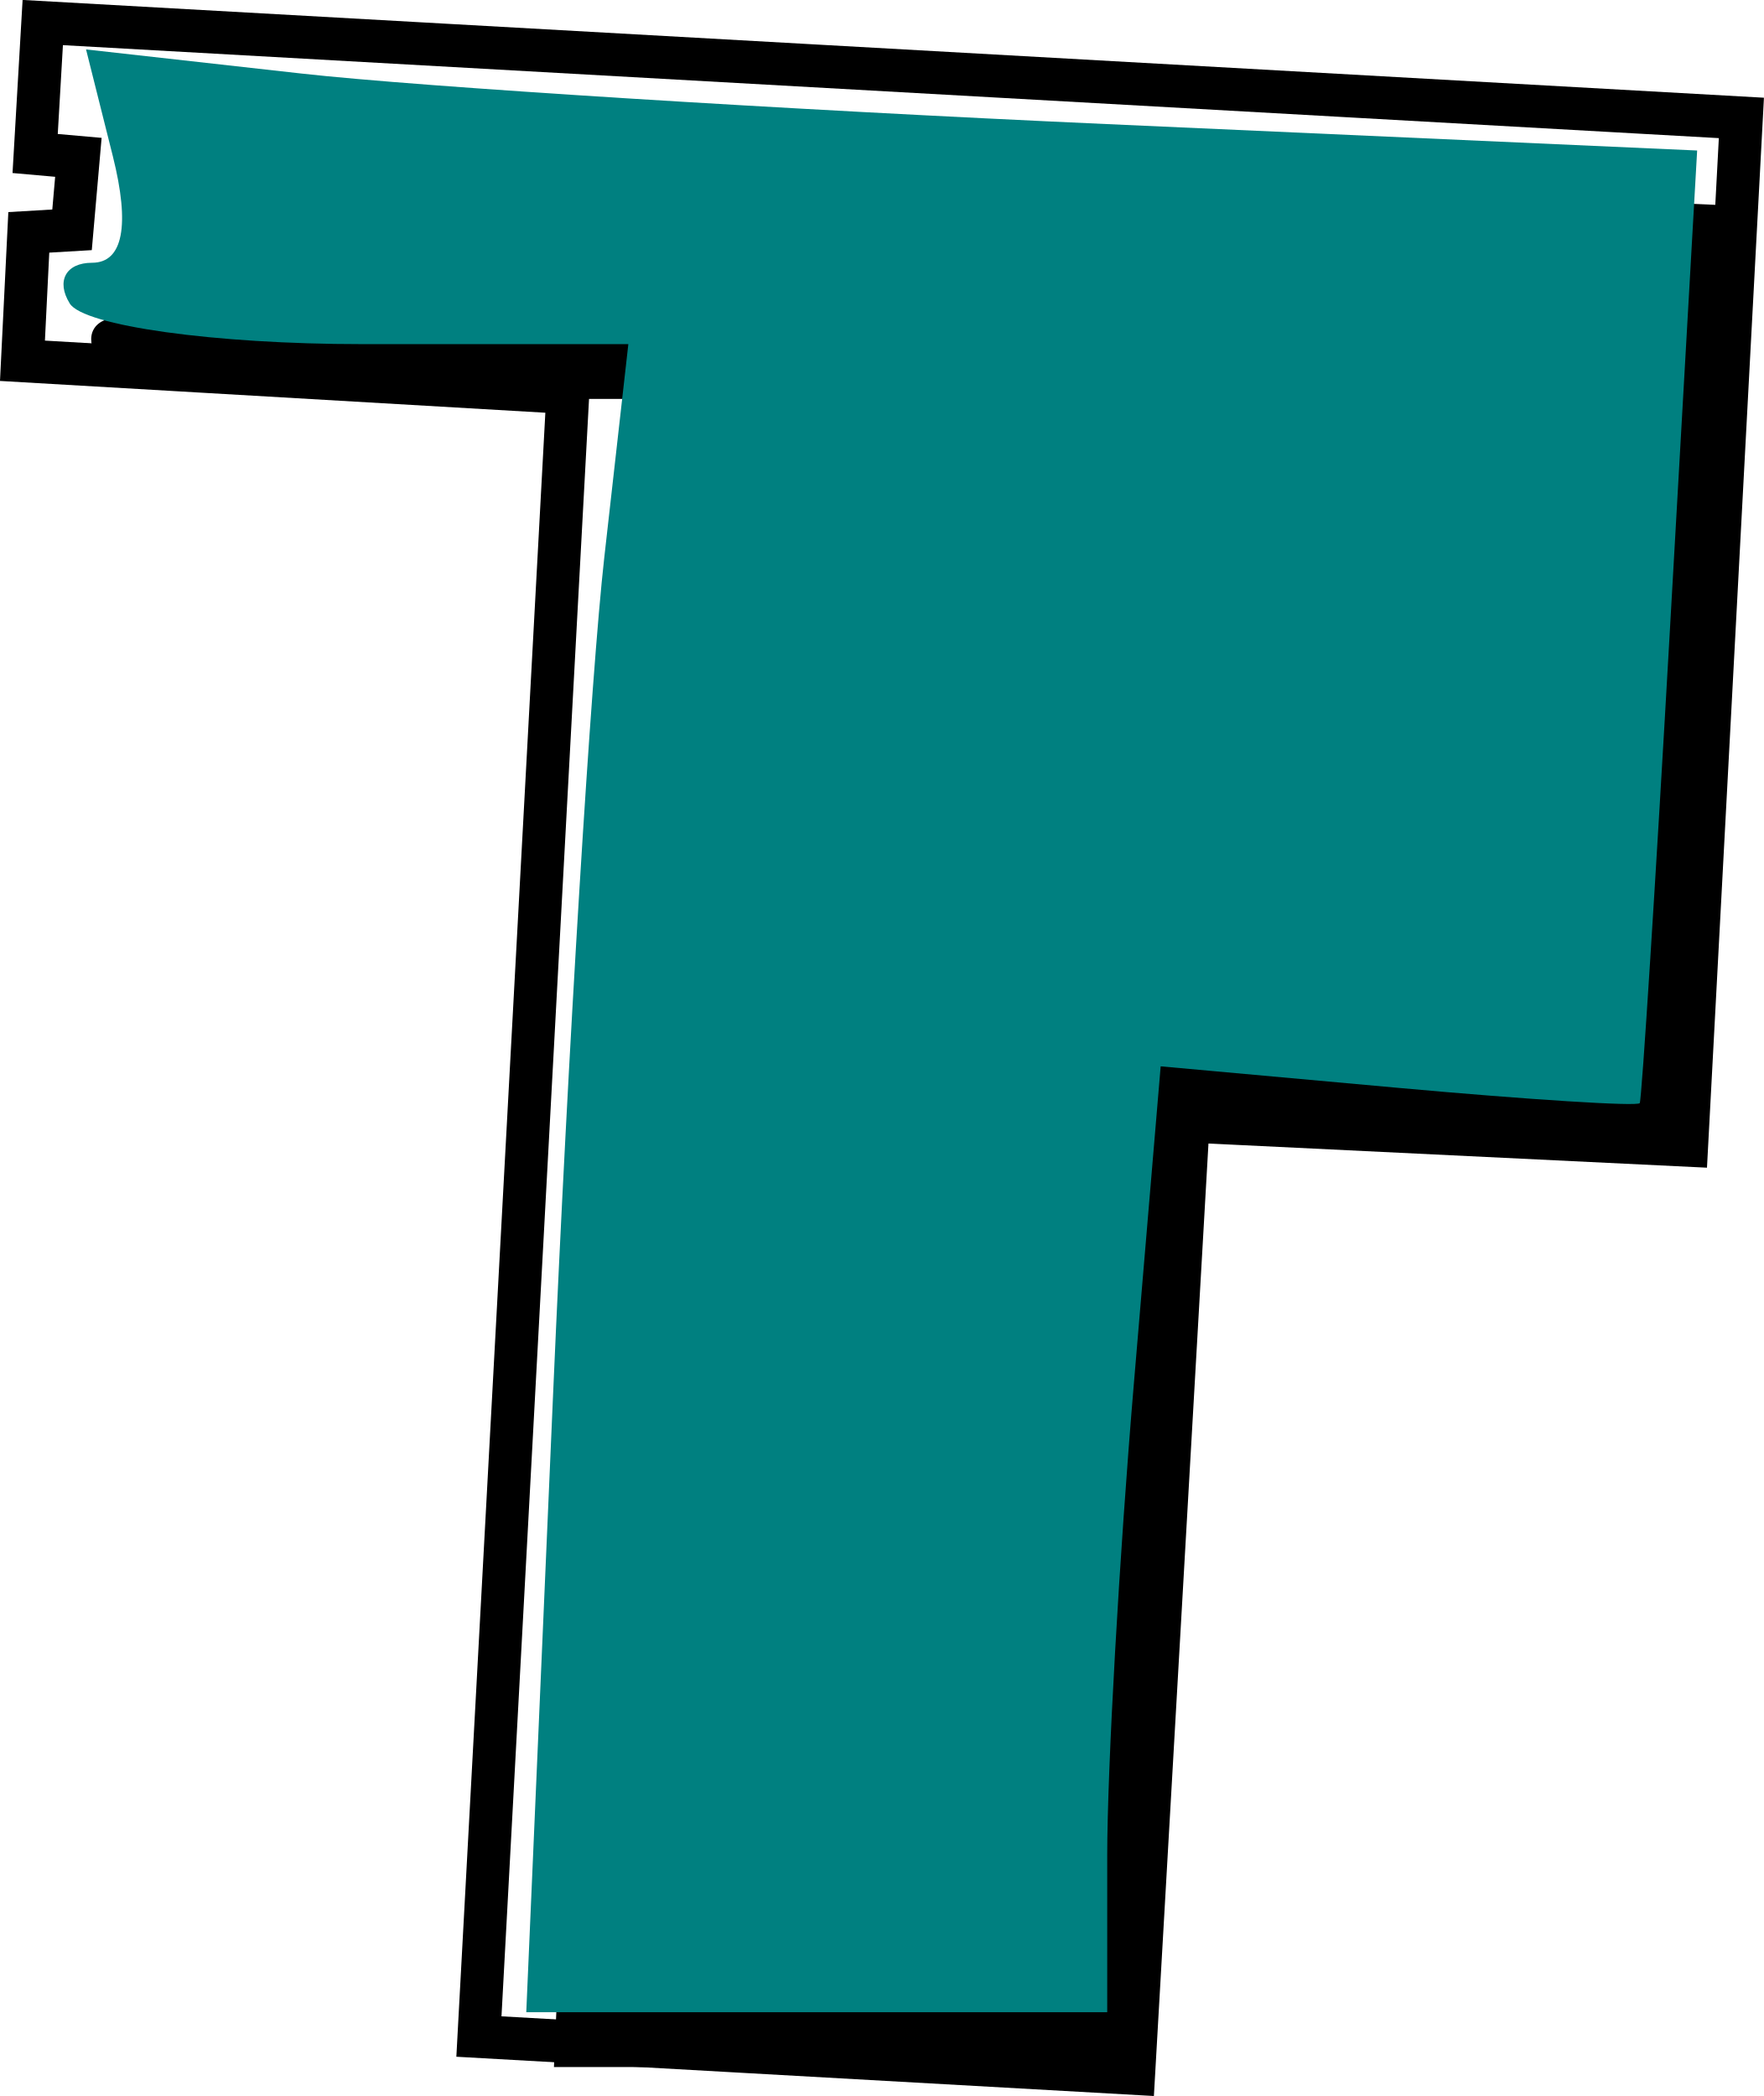
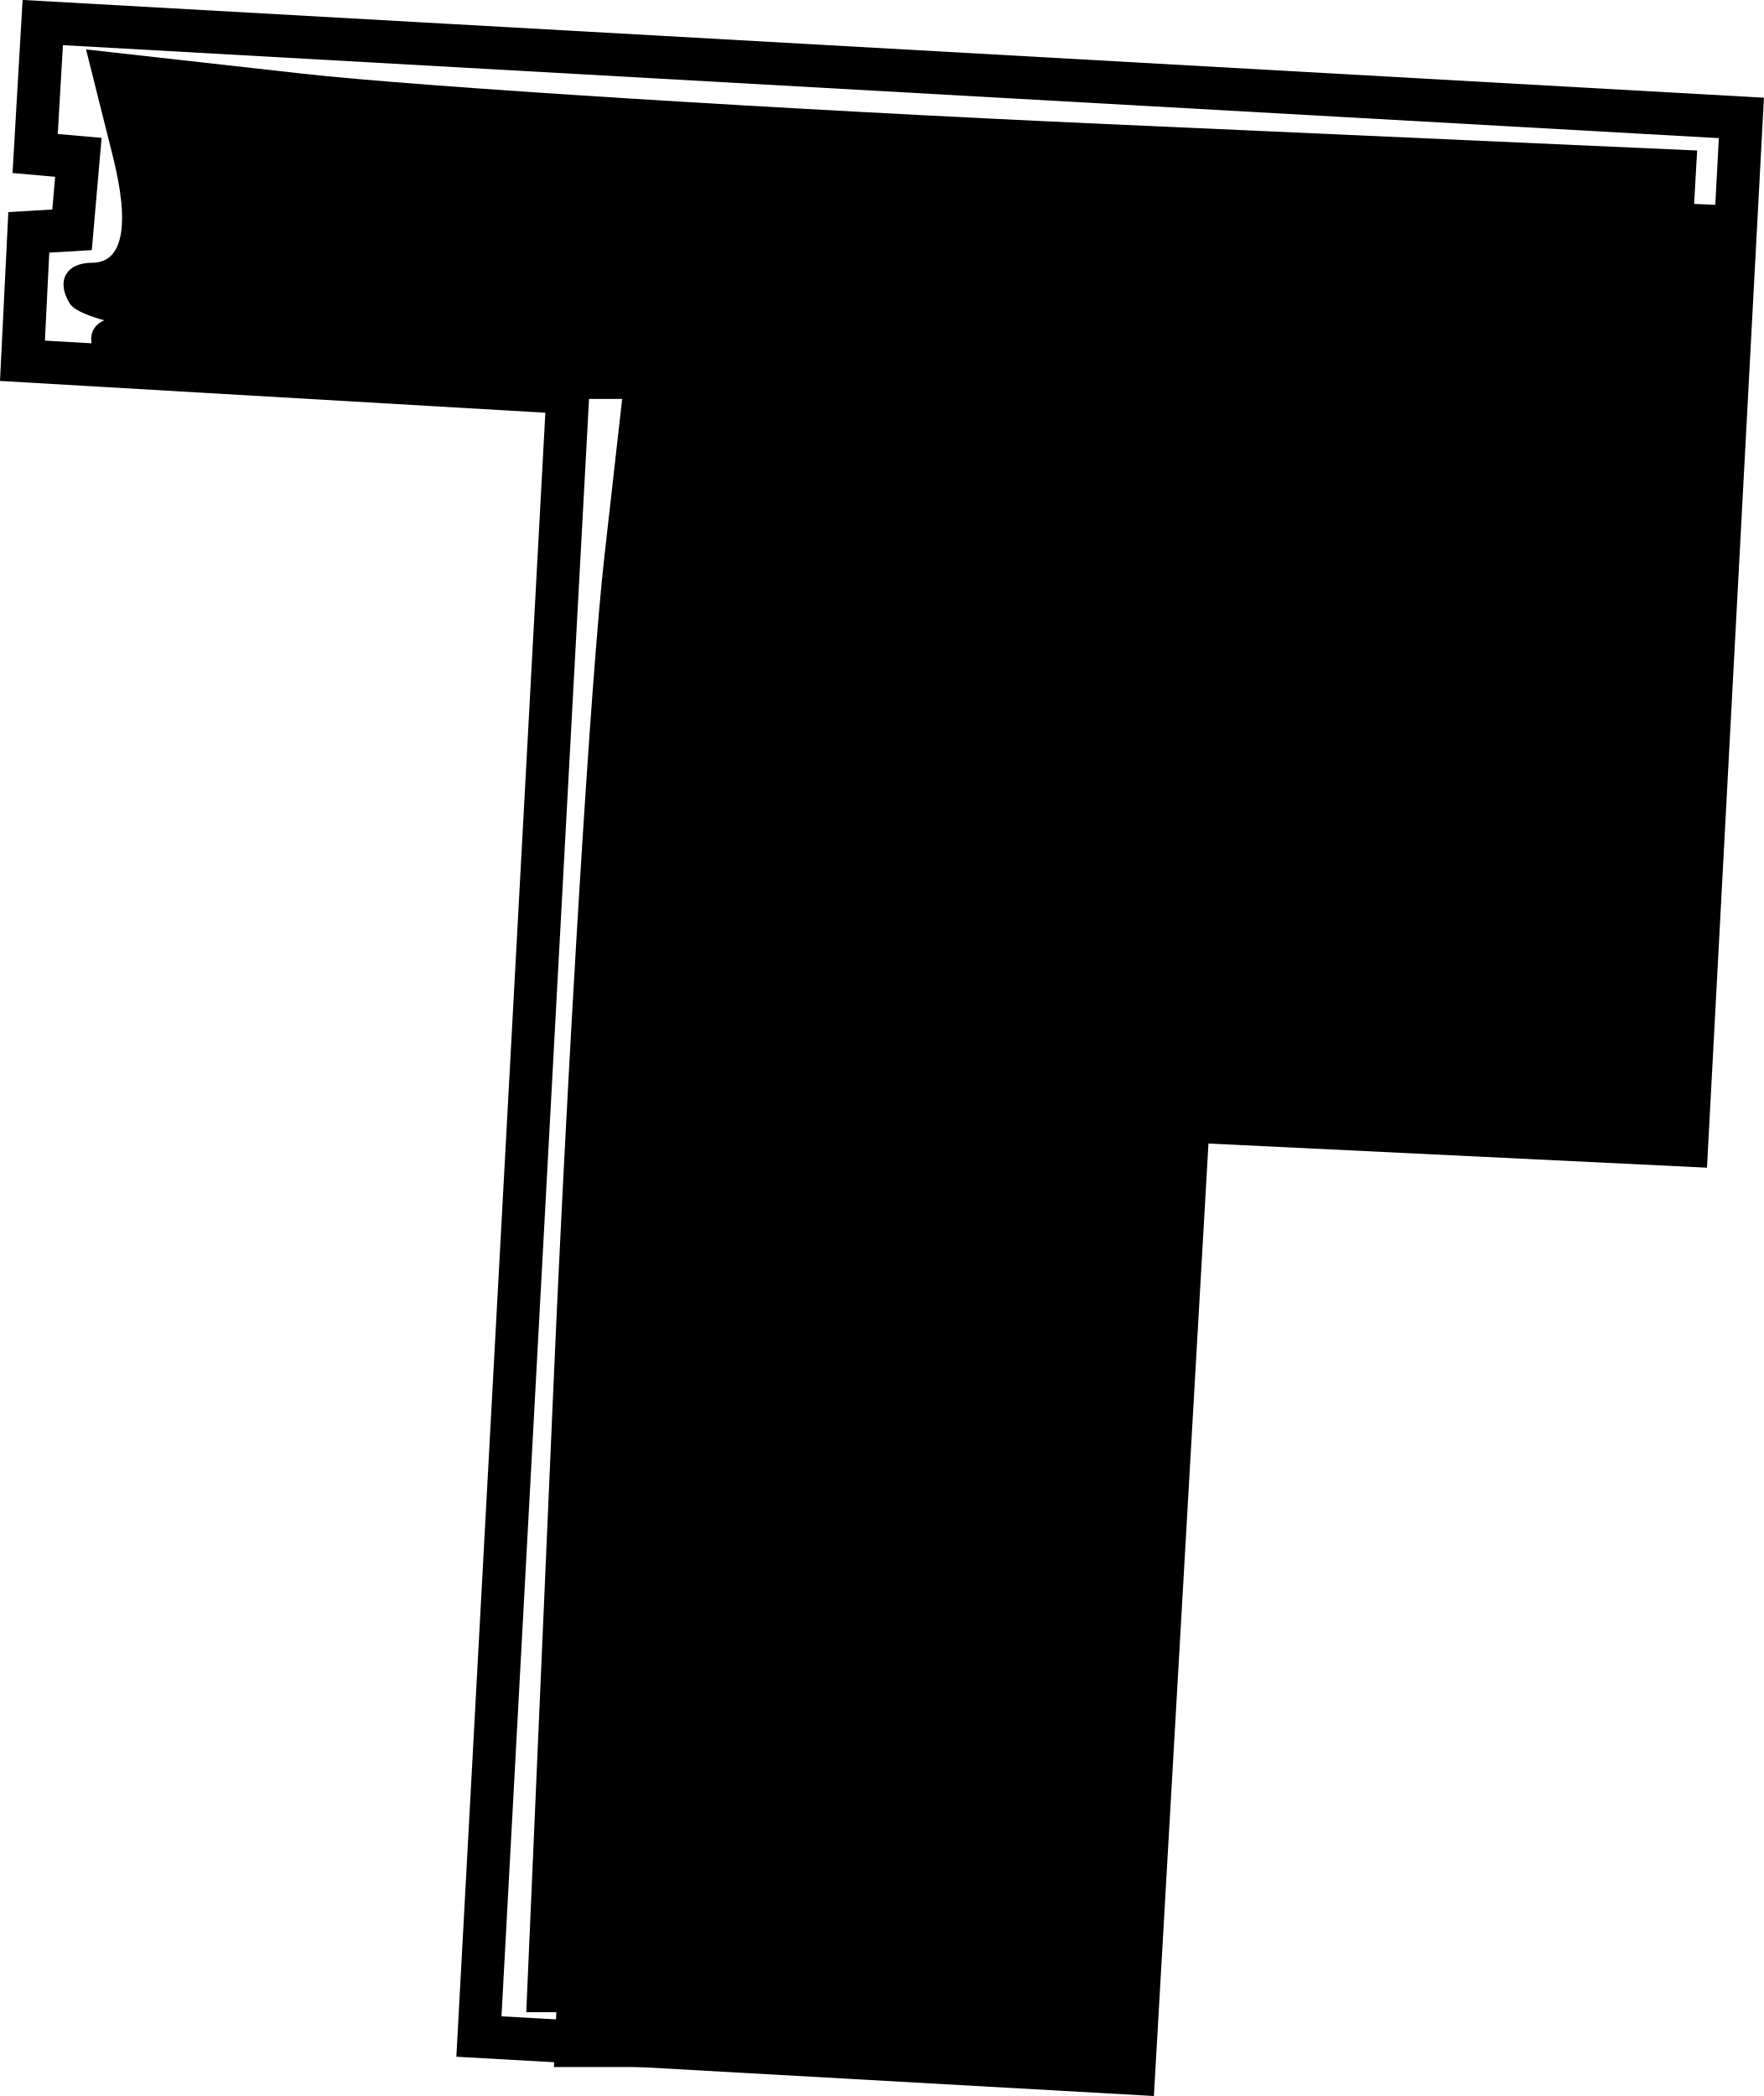
<svg xmlns="http://www.w3.org/2000/svg" xmlns:xlink="http://www.w3.org/1999/xlink" version="1.1" id="Layer_1" x="0px" y="0px" viewBox="0 0 44.221 52.545" style="enable-background:new 0 0 1920 1080;" xml:space="preserve" width="44.221px" height="52.545px">
  <g transform="matrix(1,0,0,1,-1179.152,-946.3048)">
    <g id="g893">
      <a xlink:href="pages/teal.html" cursor="pointer">
        <path id="path4254" d="m 1193.714,982.569 c 0.372,-8.555 0.948,-17.964 1.28,-20.909 l 0.604,-5.355 h -6.687 c -3.678,0 -6.971,-0.459 -7.317,-1.02 -0.347,-0.561 -0.095,-1.02 0.56,-1.02 0.775,0 0.957,-0.932 0.52,-2.674 l -0.671,-2.674 5.405,0.605 c 2.973,0.333 12.06,0.903 20.195,1.267 l 14.789,0.662 -0.674,11.861 c -0.37,6.524 -0.715,11.932 -0.765,12.02 -0.051,0.087 -2.773,-0.085 -6.051,-0.382 l -5.959,-0.54 -0.67,7.931 c -0.369,4.362 -0.67,9.697 -0.67,11.857 v 3.926 h -7.282 -7.282 z" style="display:inline;stroke-width:1.02" />
        <path id="path3771-5" d="m 1207.573,998.283 -16.415,-0.924 2.231,-41.213 -13.674,-0.797 0.159,-3.219 1.084,-0.064 0.159,-1.817 -1.084,-0.096 0.191,-3.283 42.583,2.391 -1.371,25.754 -12.495,-0.606 z" style="display:inline;fill:none;stroke:#000000;stroke-width:1.075px;stroke-linecap:butt;stroke-linejoin:miter;stroke-opacity:1" />
-         <path id="path4254-0" d="m 1193.02,981.196 c 0.372,-8.555 0.948,-17.964 1.28,-20.909 l 0.604,-5.355 h -6.687 c -3.678,0 -6.971,-0.459 -7.317,-1.02 -0.347,-0.561 -0.095,-1.02 0.56,-1.02 0.775,0 0.957,-0.932 0.52,-2.674 l -0.671,-2.674 5.405,0.605 c 2.973,0.333 12.06,0.903 20.195,1.267 l 14.789,0.662 -0.674,11.861 c -0.37,6.524 -0.715,11.932 -0.765,12.02 -0.051,0.087 -2.773,-0.085 -6.051,-0.382 l -5.959,-0.54 -0.67,7.931 c -0.369,4.362 -0.67,9.697 -0.67,11.856 v 3.926 h -7.282 -7.282 z" style="display:inline;fill:#008080;stroke-width:1.02" />
+         <path id="path4254-0" d="m 1193.02,981.196 c 0.372,-8.555 0.948,-17.964 1.28,-20.909 l 0.604,-5.355 h -6.687 c -3.678,0 -6.971,-0.459 -7.317,-1.02 -0.347,-0.561 -0.095,-1.02 0.56,-1.02 0.775,0 0.957,-0.932 0.52,-2.674 l -0.671,-2.674 5.405,0.605 c 2.973,0.333 12.06,0.903 20.195,1.267 l 14.789,0.662 -0.674,11.861 c -0.37,6.524 -0.715,11.932 -0.765,12.02 -0.051,0.087 -2.773,-0.085 -6.051,-0.382 l -5.959,-0.54 -0.67,7.931 c -0.369,4.362 -0.67,9.697 -0.67,11.856 v 3.926 h -7.282 -7.282 z" style="display:inline;stroke-width:1.02" />
      </a>
    </g>
  </g>
</svg>
